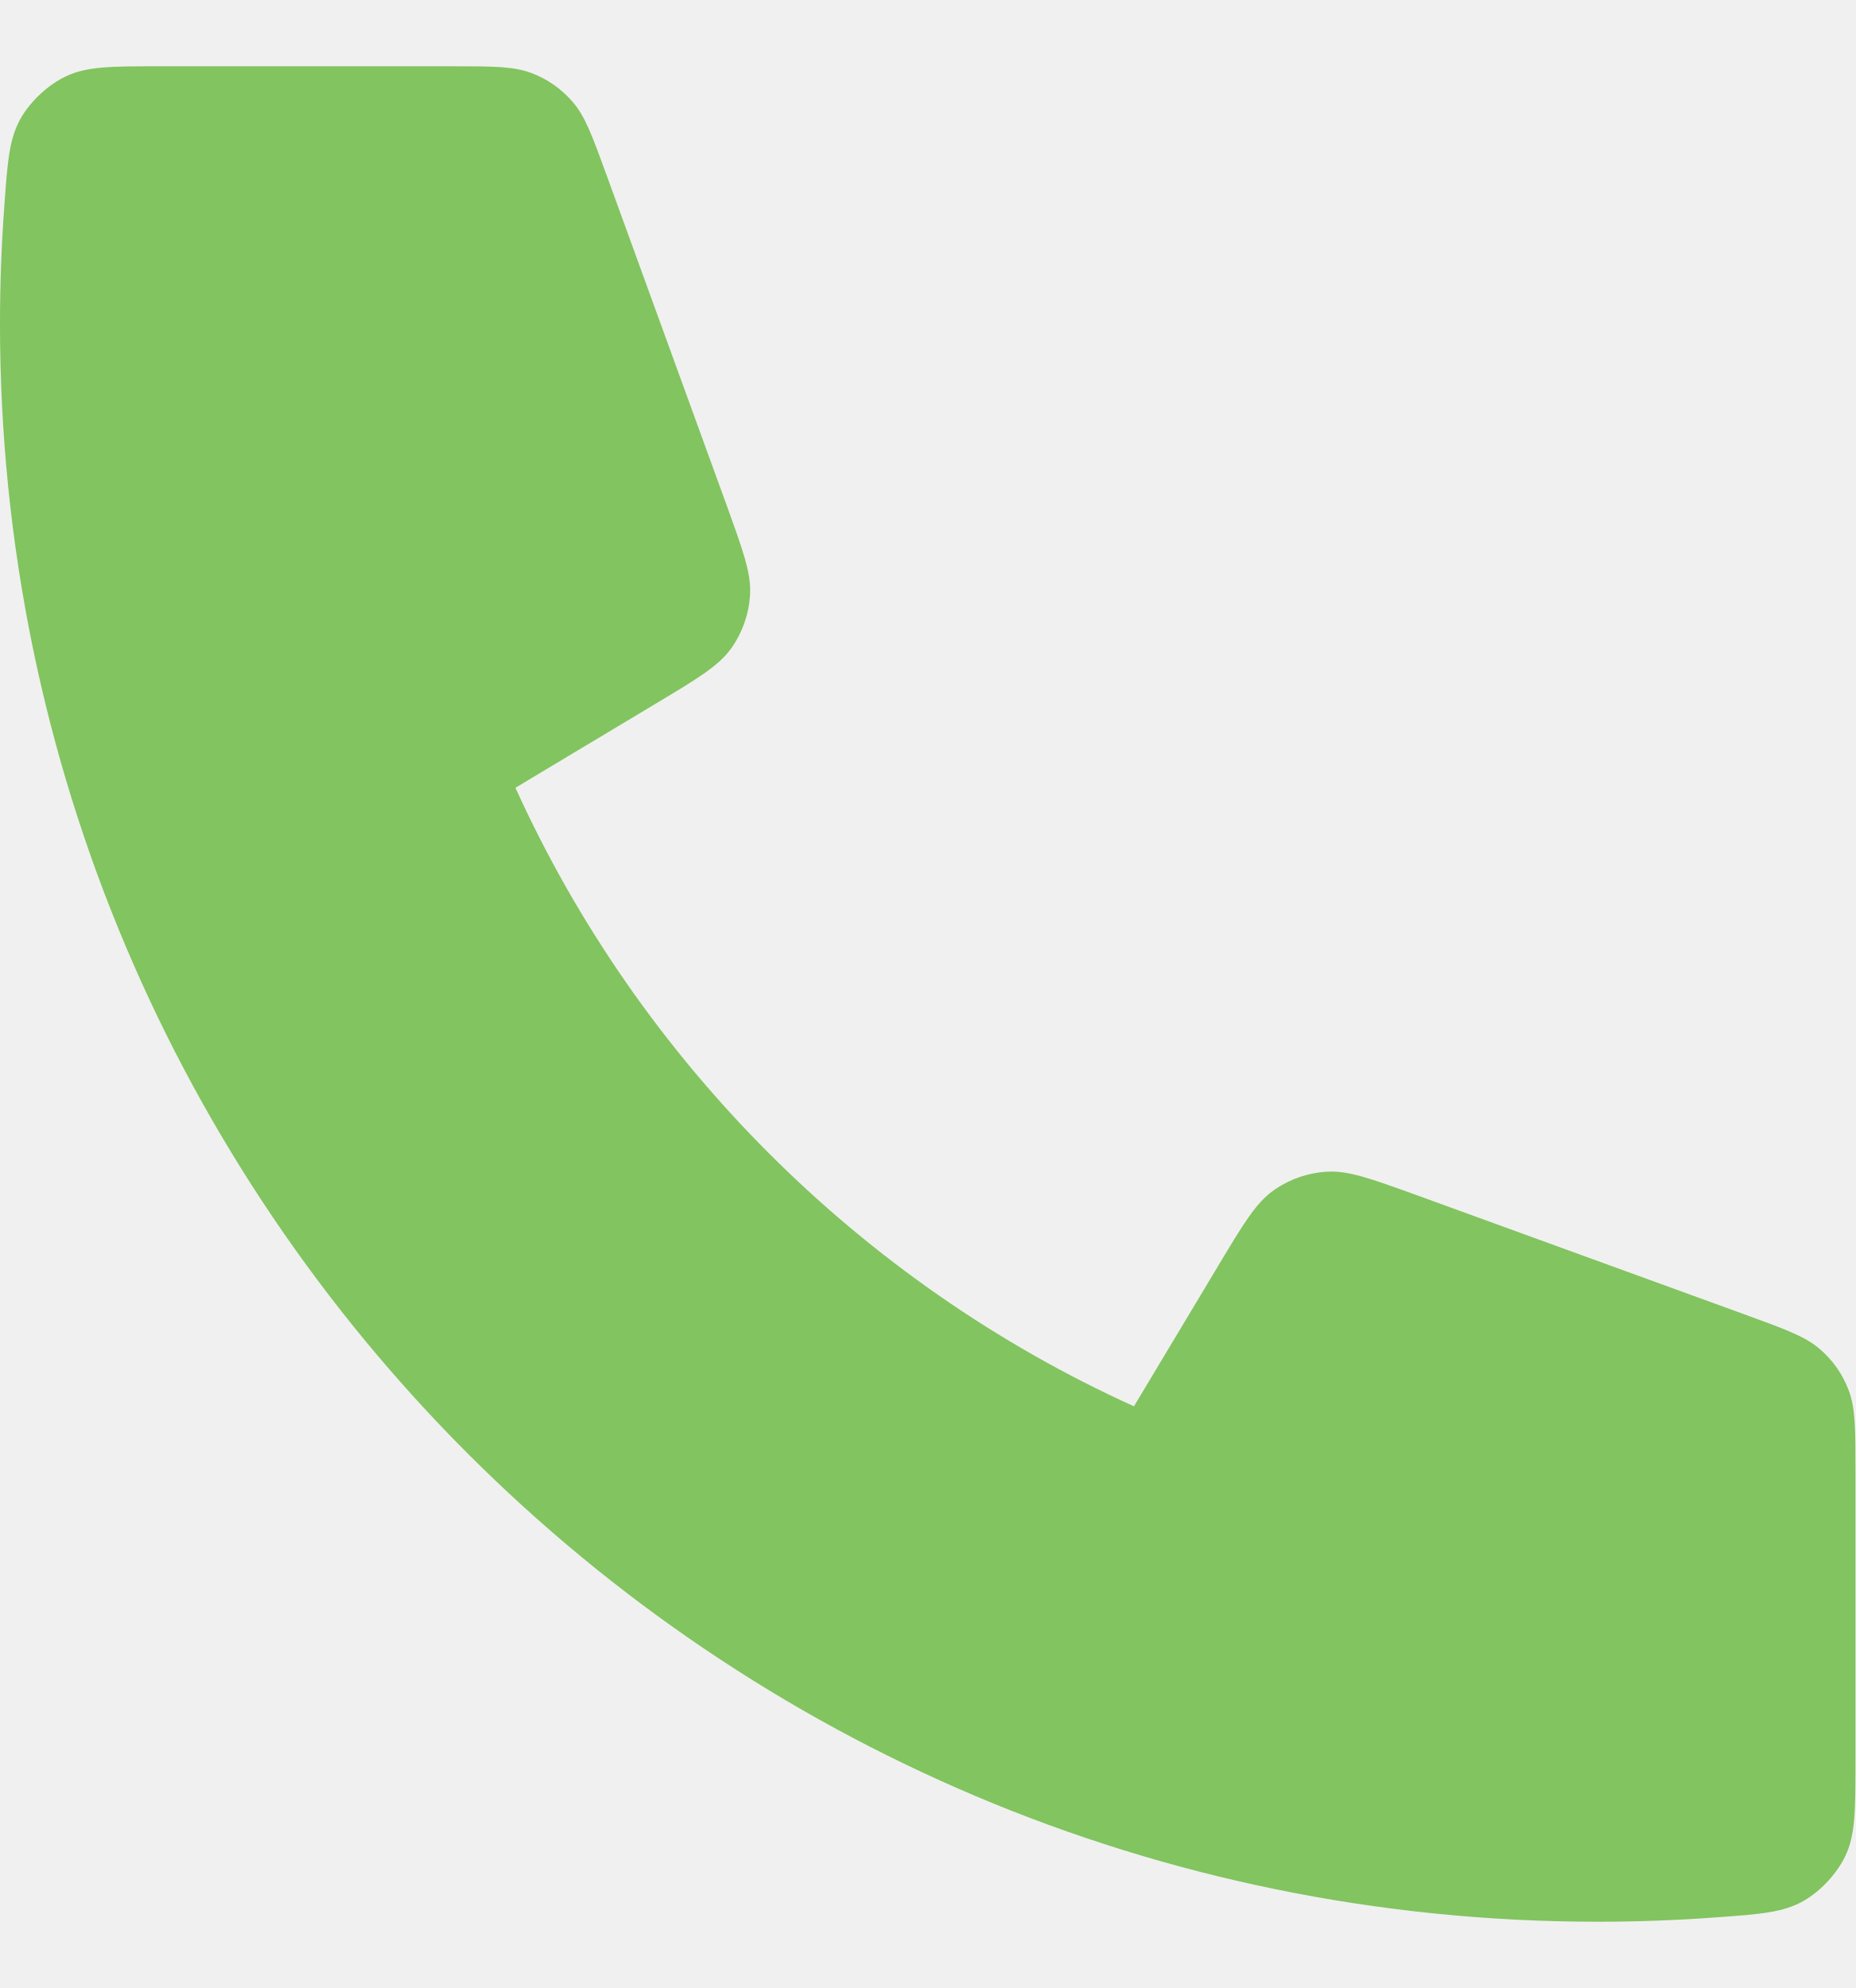
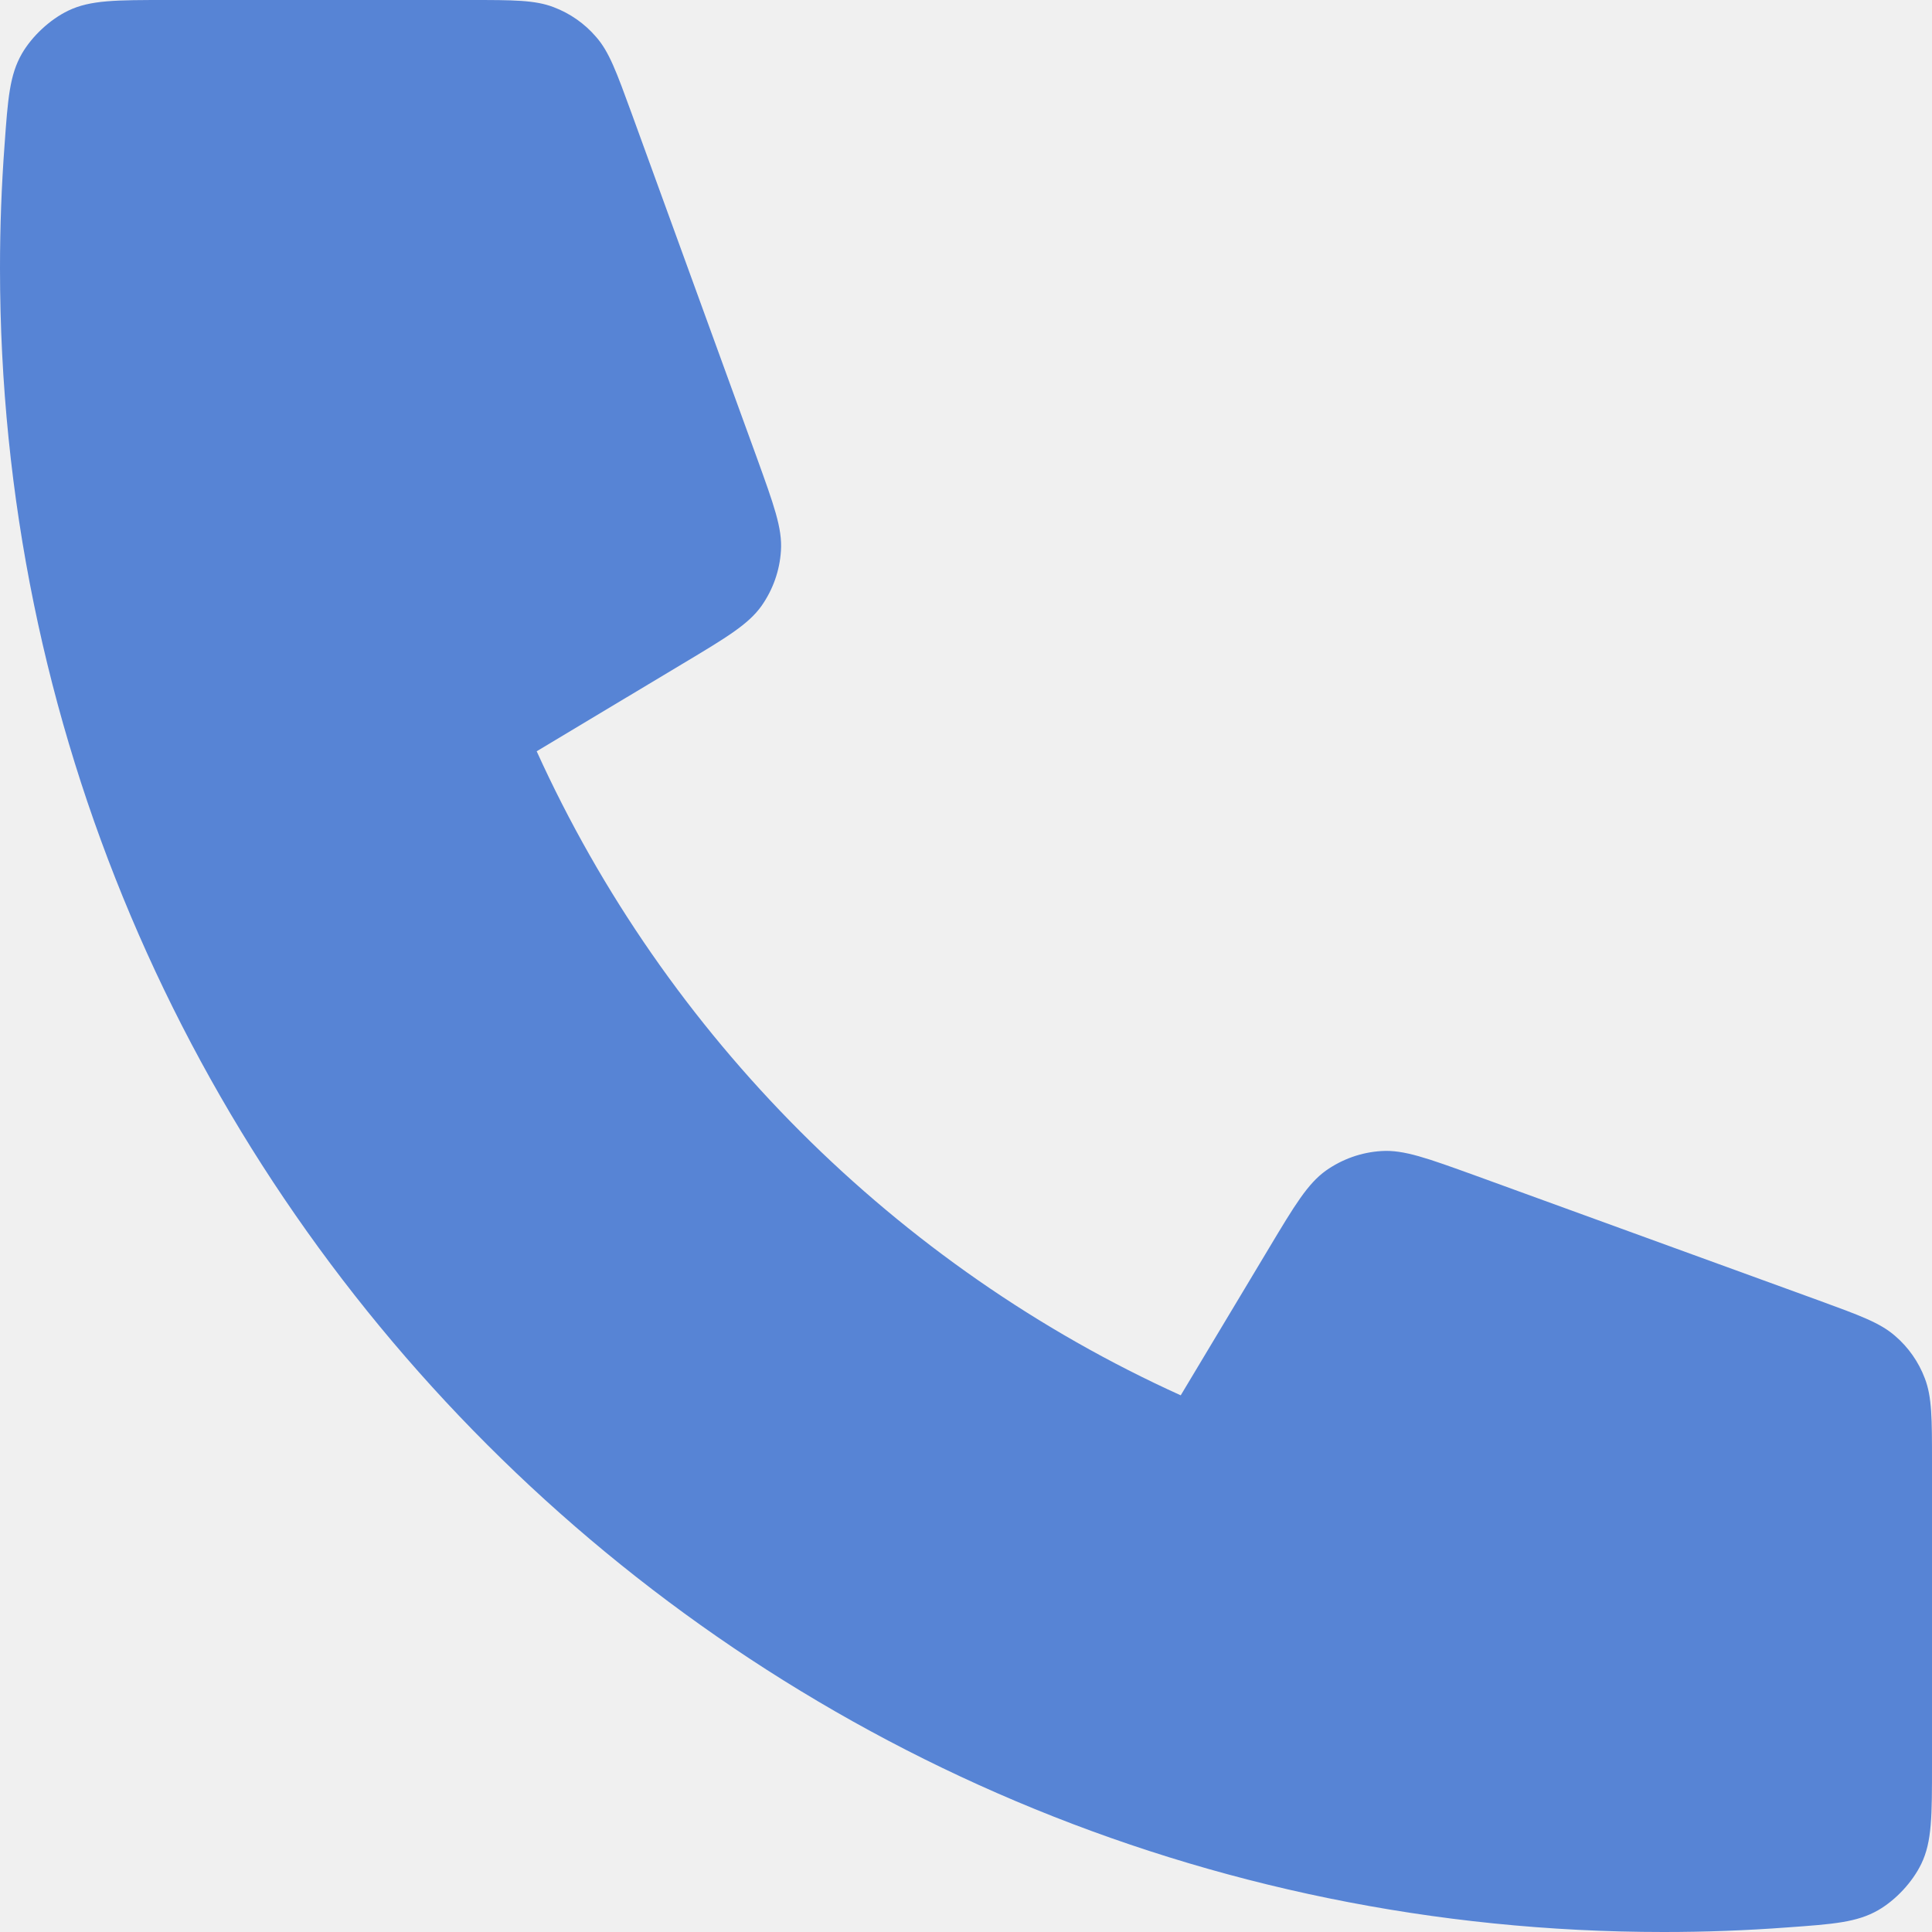
- <svg xmlns="http://www.w3.org/2000/svg" width="14" height="15" viewBox="0 0 14 15" fill="none">
-   <path d="M0 2.444C0 9.103 5.397 14.5 12.056 14.5C12.356 14.5 12.654 14.489 12.949 14.467C13.287 14.443 13.456 14.43 13.61 14.342C13.738 14.268 13.859 14.138 13.923 14.005C14 13.845 14 13.659 14 13.285V11.094C14 10.78 14 10.623 13.948 10.488C13.903 10.369 13.829 10.263 13.732 10.18C13.623 10.085 13.476 10.032 13.181 9.924L10.687 9.017C10.343 8.893 10.172 8.83 10.009 8.841C9.865 8.85 9.727 8.899 9.609 8.982C9.476 9.077 9.382 9.233 9.194 9.547L8.556 10.611C6.495 9.678 4.824 8.005 3.889 5.944L4.953 5.306C5.267 5.118 5.423 5.024 5.518 4.891C5.601 4.773 5.65 4.635 5.659 4.491C5.67 4.328 5.607 4.157 5.483 3.813L4.576 1.319C4.468 1.024 4.415 0.876 4.32 0.768C4.237 0.671 4.131 0.597 4.012 0.552C3.877 0.5 3.72 0.5 3.406 0.5H1.215C0.841 0.5 0.655 0.5 0.495 0.577C0.362 0.641 0.232 0.762 0.158 0.89C0.07 1.044 0.057 1.213 0.033 1.551C0.011 1.846 0 2.144 0 2.444Z" fill="#82C45F" />
+ <svg xmlns="http://www.w3.org/2000/svg" width="14" height="14" viewBox="0 0 14 14" fill="none">
+   <g clip-path="url(#clip0_8019_345)">
+     <path d="M0 1.944C0 8.603 5.397 14 12.056 14C12.356 14 12.654 13.989 12.949 13.967C13.287 13.943 13.456 13.93 13.61 13.842C13.738 13.768 13.859 13.638 13.923 13.505C14 13.345 14 13.159 14 12.785V10.594C14 10.28 14 10.123 13.948 9.988C13.903 9.869 13.829 9.763 13.732 9.68C13.623 9.585 13.476 9.532 13.181 9.424L10.687 8.517C10.343 8.393 10.172 8.33 10.009 8.341C9.865 8.35 9.727 8.399 9.609 8.482C9.476 8.577 9.382 8.733 9.194 9.047L8.556 10.111C6.495 9.178 4.824 7.505 3.889 5.444L4.953 4.806C5.267 4.618 5.423 4.524 5.518 4.391C5.601 4.273 5.65 4.135 5.659 3.991C5.67 3.828 5.607 3.657 5.483 3.313L4.576 0.819C4.468 0.524 4.415 0.376 4.32 0.268C4.237 0.171 4.131 0.097 4.012 0.052C3.877 0 3.72 0 3.406 0H1.215C0.841 0 0.655 0 0.495 0.077C0.362 0.141 0.232 0.262 0.158 0.39C0.07 0.544 0.057 0.713 0.033 1.051C0.011 1.346 0 1.644 0 1.944Z" fill="#5784D5" />
+   </g>
+   <defs>
+     <clipPath id="clip0_8019_345">
+       <rect width="14" height="14" fill="white" />
+     </clipPath>
+   </defs>
</svg>
